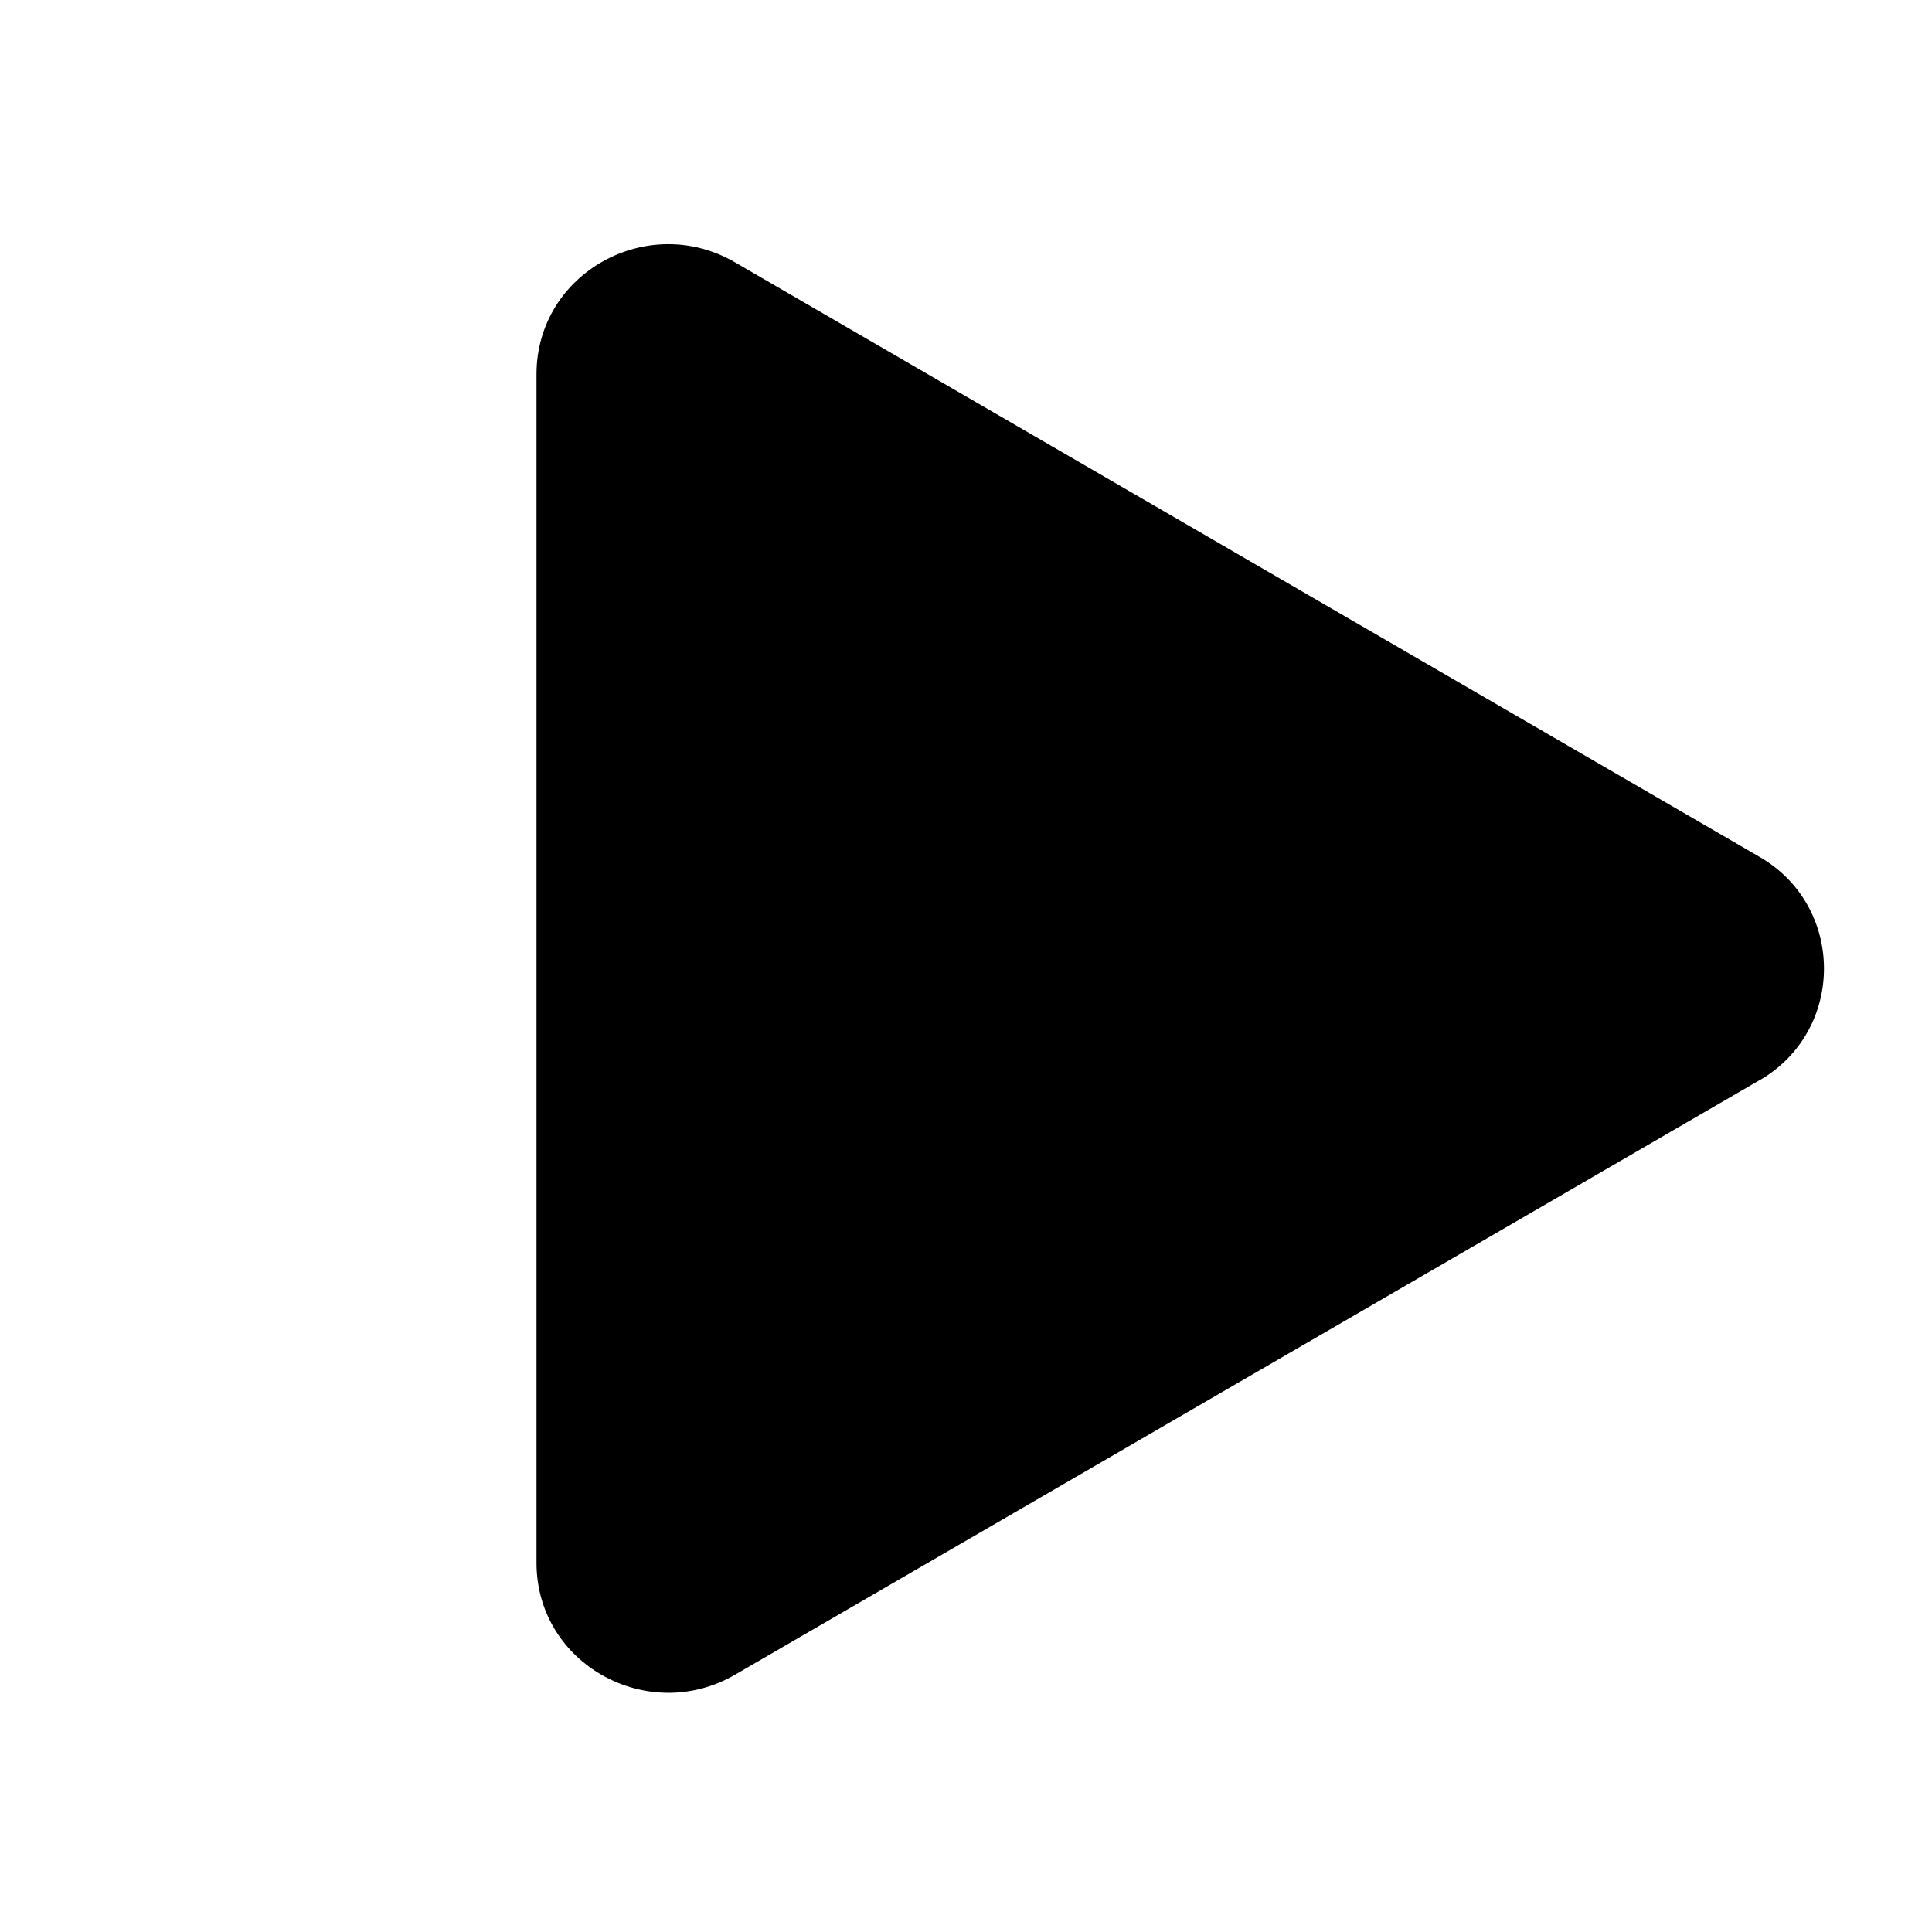
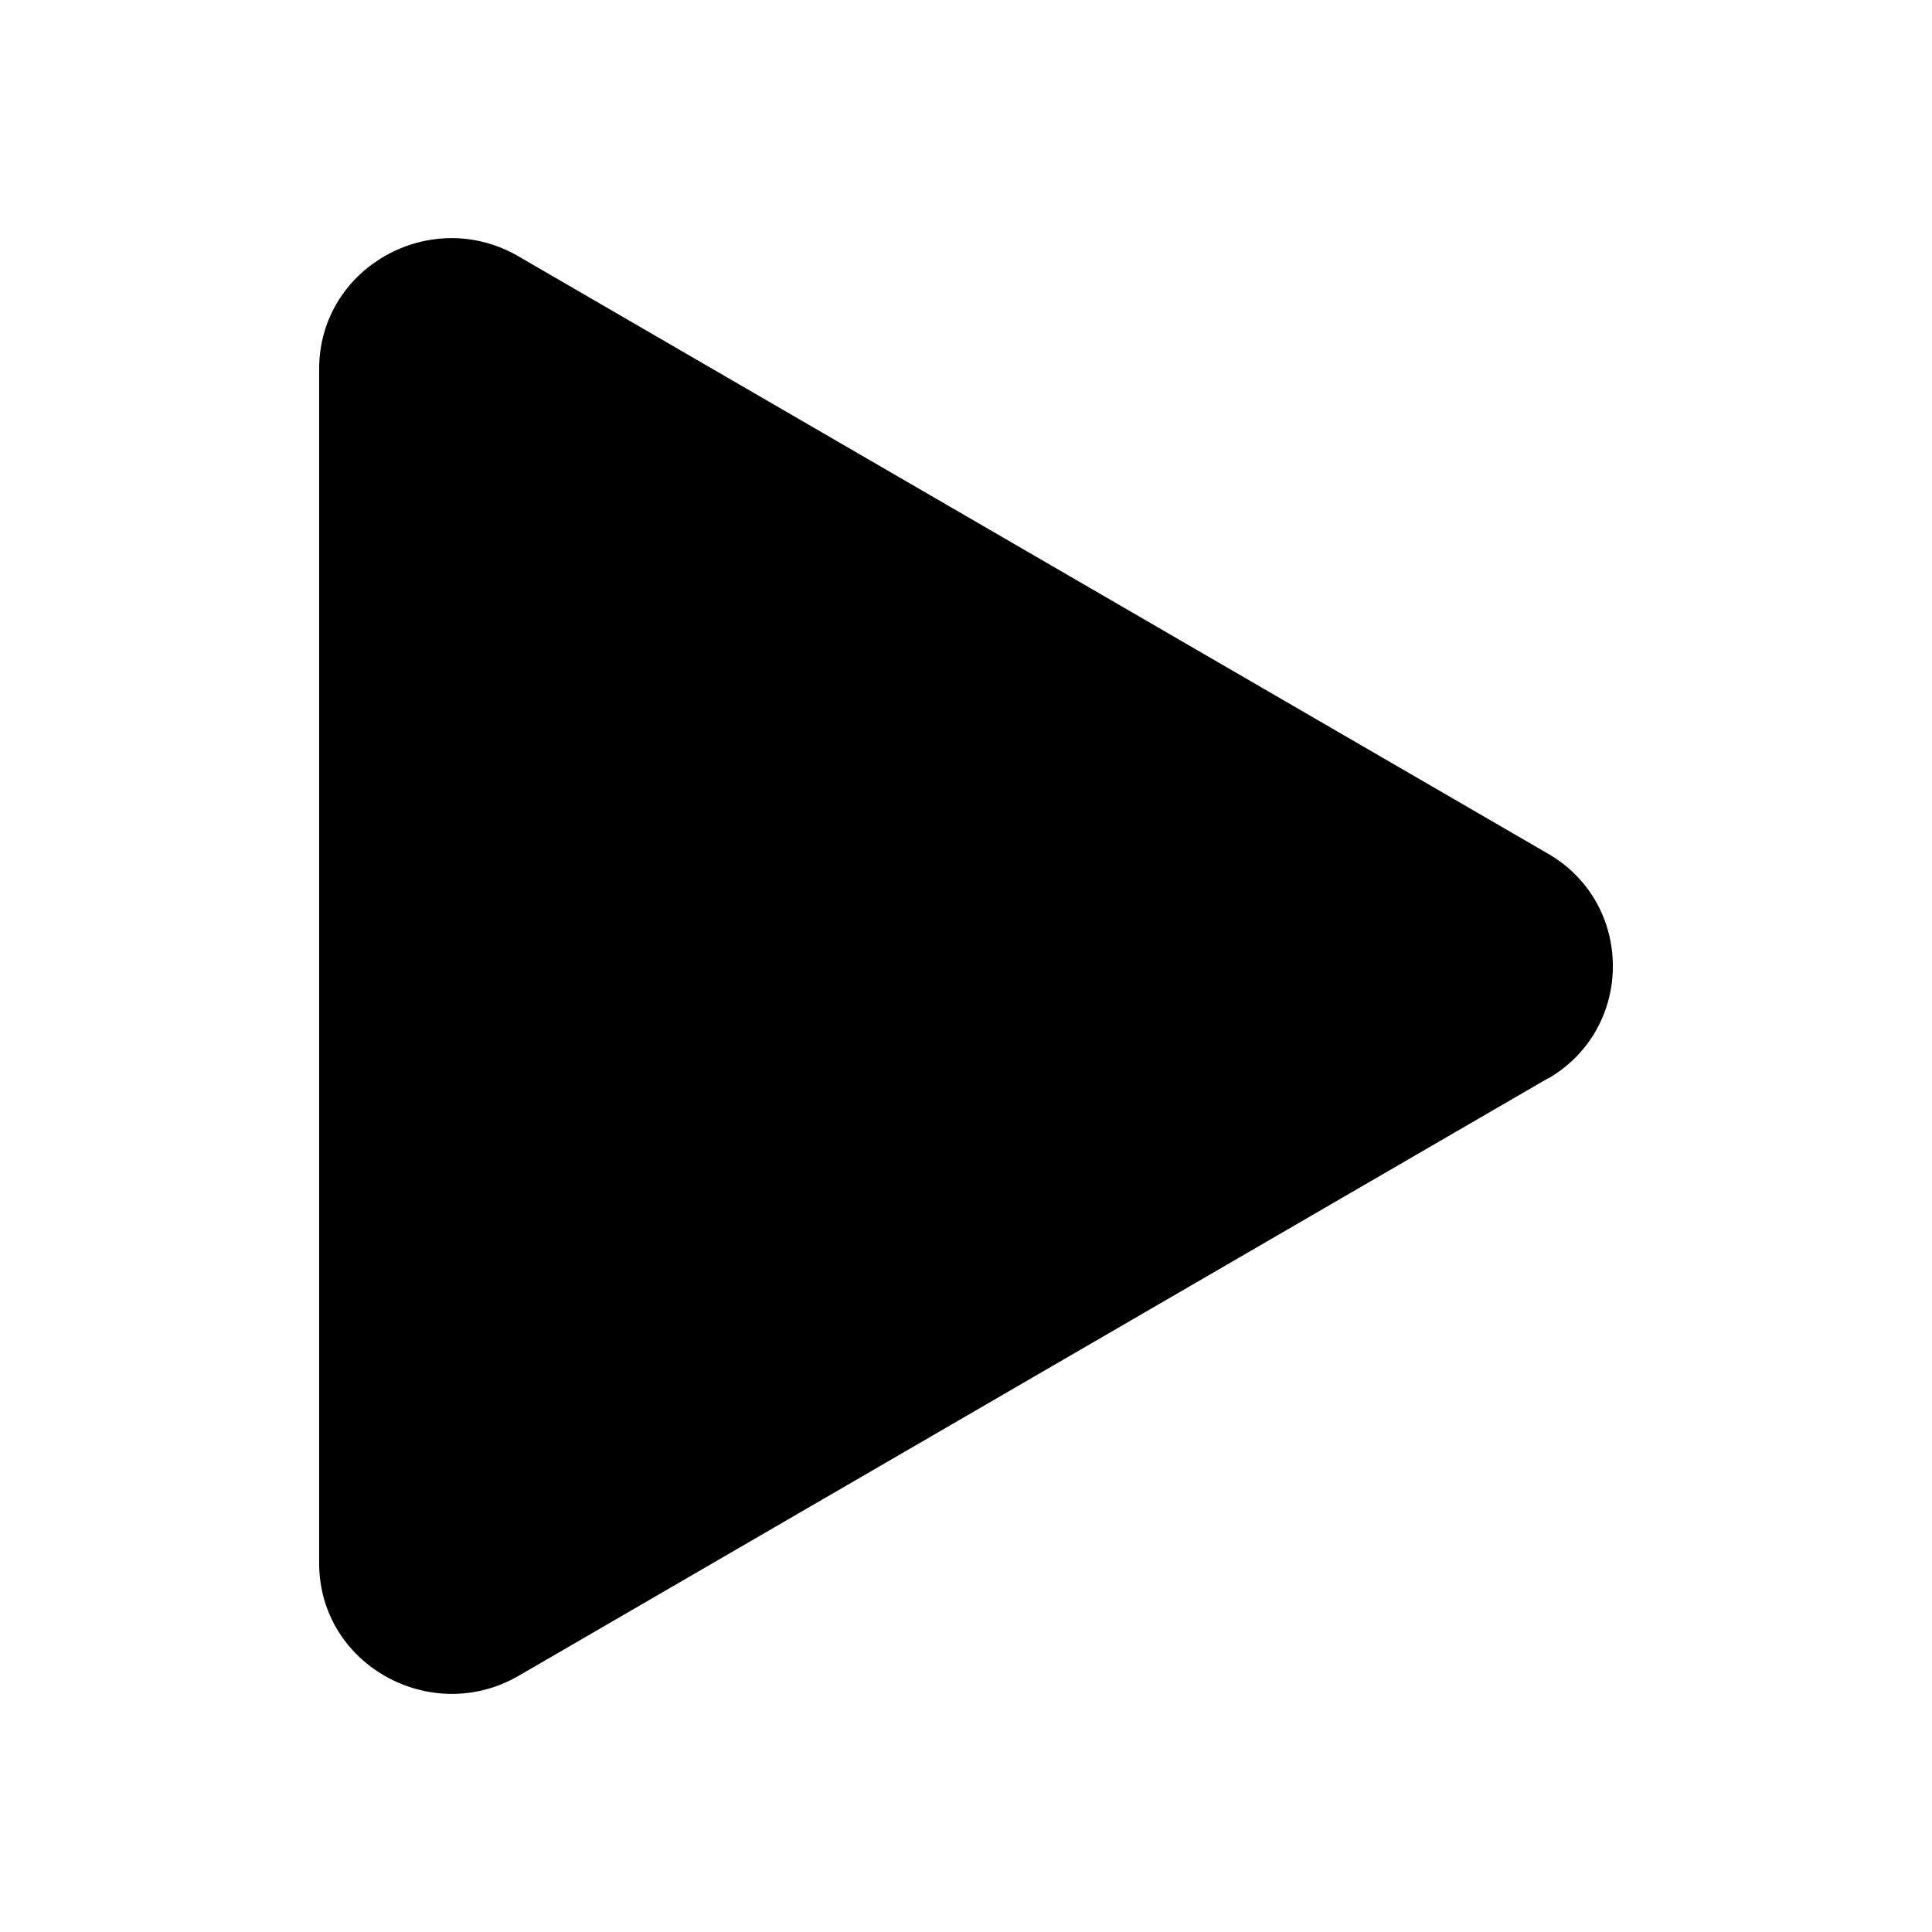
<svg xmlns="http://www.w3.org/2000/svg" width="16" height="16" fill="currentColor" class="bi bi-play-fill" viewBox="0 0 16 16">
-   <path d="M 14.566 8.949 L 6.086 13.87 C 5.366 14.287 4.443 13.782 4.443 12.942 L 4.443 3.1 C 4.443 2.26 5.365 1.753 6.086 2.172 L 14.566 7.093 C 15.281 7.5 15.286 8.529 14.576 8.944 C 14.573 8.946 14.569 8.948 14.566 8.949" style="" />
+   <path d="M 12.815 8.933 L 4.294 13.879 C 3.572 14.297 2.643 13.789 2.643 12.945 L 2.643 3.056 C 2.643 2.212 3.57 1.701 4.294 2.123 L 12.815 7.067 C 13.533 7.477 13.539 8.51 12.826 8.929 C 12.822 8.929 12.818 8.932 12.815 8.933" style="transform-box: fill-box; transform-origin: 50% 50%;" />
</svg>
